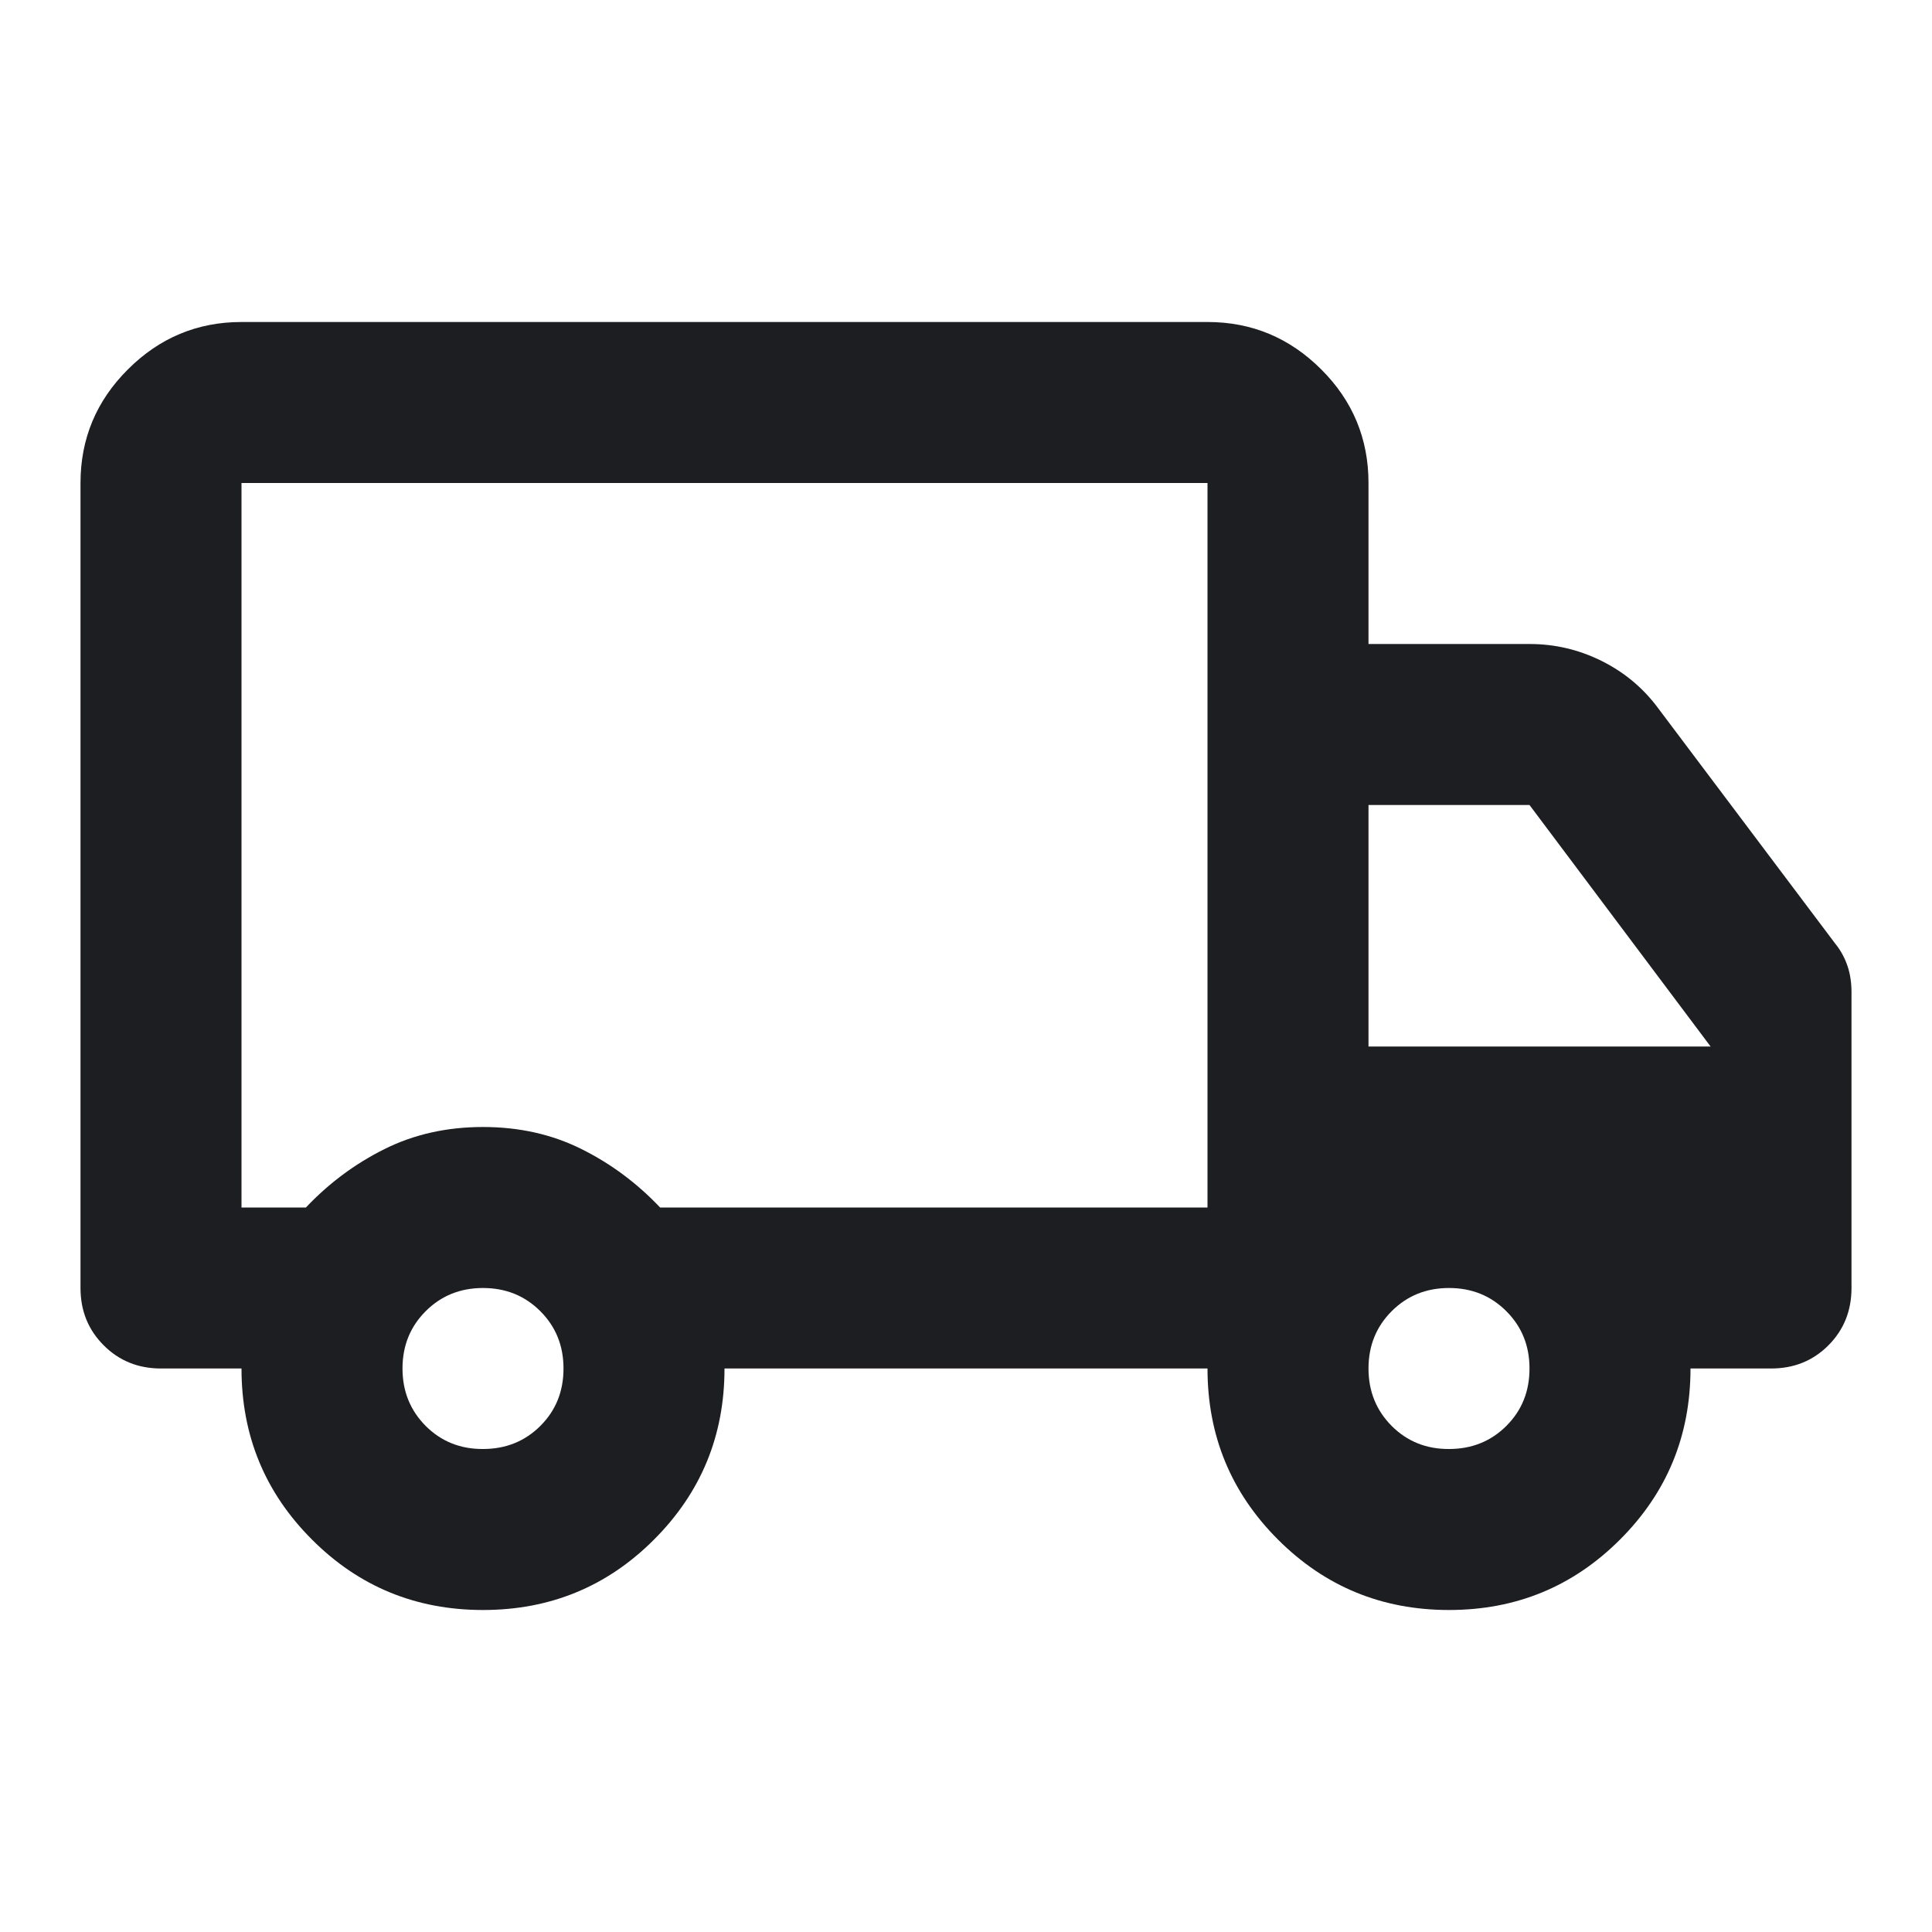
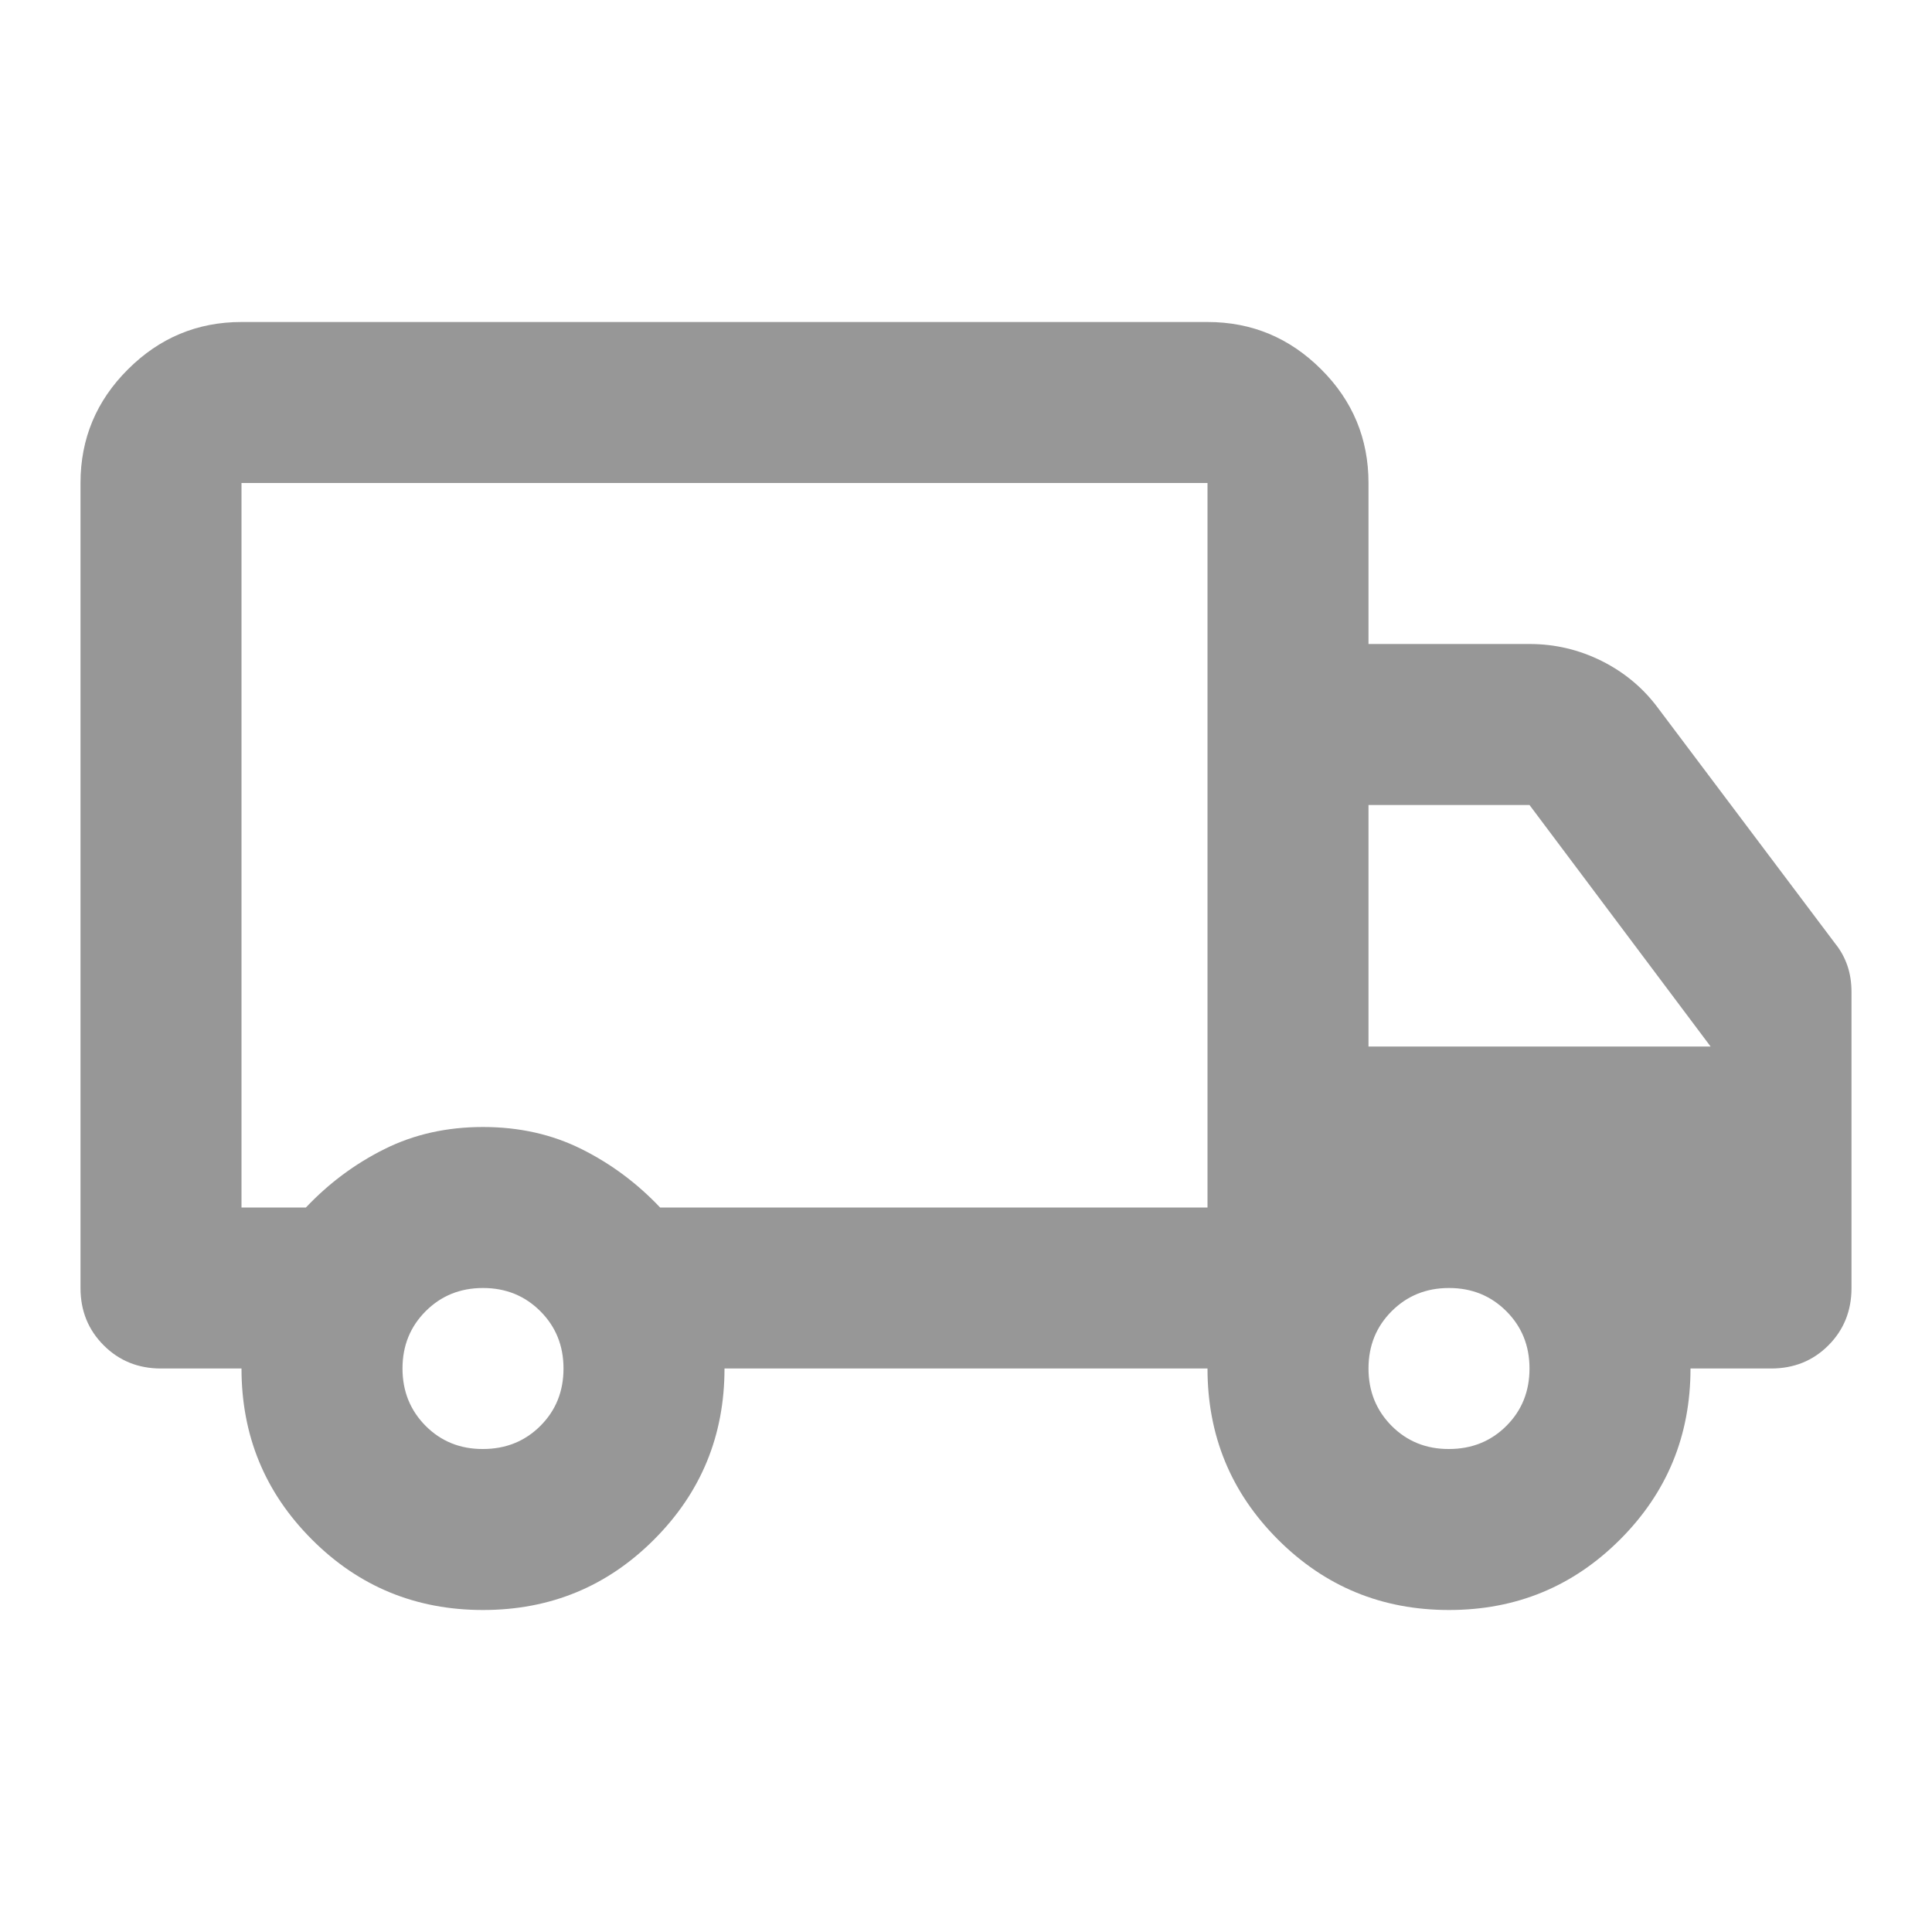
- <svg xmlns="http://www.w3.org/2000/svg" width="15" height="15" viewBox="0 0 15 15" fill="none">
-   <path d="M3.75 12.5C3.229 12.5 2.786 12.318 2.422 11.953C2.057 11.588 1.875 11.146 1.875 10.625H1.25C1.073 10.625 0.925 10.565 0.805 10.445C0.685 10.325 0.625 10.177 0.625 10V3.75C0.625 3.406 0.748 3.112 0.993 2.868C1.238 2.623 1.532 2.5 1.875 2.5H9.375C9.719 2.5 10.013 2.623 10.258 2.868C10.503 3.112 10.625 3.407 10.625 3.75V5H11.875C12.073 5 12.26 5.044 12.438 5.133C12.615 5.222 12.76 5.344 12.875 5.5L14.25 7.328C14.292 7.38 14.323 7.438 14.344 7.5C14.365 7.562 14.375 7.63 14.375 7.703V10C14.375 10.177 14.315 10.326 14.195 10.446C14.075 10.566 13.927 10.625 13.75 10.625H13.125C13.125 11.146 12.943 11.588 12.578 11.953C12.213 12.318 11.771 12.5 11.25 12.5C10.729 12.5 10.287 12.318 9.922 11.953C9.557 11.588 9.375 11.146 9.375 10.625H5.625C5.625 11.146 5.443 11.588 5.078 11.953C4.714 12.318 4.271 12.5 3.75 12.5ZM3.75 11.25C3.927 11.25 4.076 11.19 4.196 11.07C4.316 10.95 4.375 10.802 4.375 10.625C4.375 10.448 4.315 10.3 4.195 10.18C4.075 10.06 3.927 10 3.75 10C3.573 10 3.425 10.06 3.305 10.18C3.185 10.3 3.125 10.448 3.125 10.625C3.125 10.802 3.185 10.95 3.305 11.071C3.425 11.191 3.574 11.251 3.75 11.25ZM1.875 9.375H2.375C2.552 9.188 2.755 9.036 2.984 8.922C3.214 8.807 3.469 8.75 3.75 8.75C4.031 8.75 4.286 8.807 4.516 8.922C4.745 9.036 4.948 9.188 5.125 9.375H9.375V3.75H1.875V9.375ZM11.25 11.25C11.427 11.25 11.576 11.19 11.696 11.07C11.816 10.95 11.875 10.802 11.875 10.625C11.875 10.448 11.815 10.3 11.695 10.18C11.575 10.06 11.427 10 11.25 10C11.073 10 10.925 10.06 10.805 10.18C10.685 10.3 10.625 10.448 10.625 10.625C10.625 10.802 10.685 10.95 10.805 11.071C10.925 11.191 11.074 11.251 11.25 11.25ZM10.625 8.125H13.281L11.875 6.25H10.625V8.125Z" fill="#1C1E21" />
+ <svg xmlns="http://www.w3.org/2000/svg" width="15" height="15" viewBox="0 0 15 15" fill="#979797">
+   <path d="M3.75 12.5C3.229 12.5 2.786 12.318 2.422 11.953C2.057 11.588 1.875 11.146 1.875 10.625H1.25C1.073 10.625 0.925 10.565 0.805 10.445C0.685 10.325 0.625 10.177 0.625 10V3.75C0.625 3.406 0.748 3.112 0.993 2.868C1.238 2.623 1.532 2.5 1.875 2.5H9.375C9.719 2.5 10.013 2.623 10.258 2.868C10.503 3.112 10.625 3.407 10.625 3.75V5H11.875C12.073 5 12.26 5.044 12.438 5.133C12.615 5.222 12.76 5.344 12.875 5.5L14.25 7.328C14.292 7.38 14.323 7.438 14.344 7.5C14.365 7.562 14.375 7.63 14.375 7.703V10C14.375 10.177 14.315 10.326 14.195 10.446C14.075 10.566 13.927 10.625 13.75 10.625H13.125C13.125 11.146 12.943 11.588 12.578 11.953C12.213 12.318 11.771 12.5 11.25 12.5C10.729 12.5 10.287 12.318 9.922 11.953C9.557 11.588 9.375 11.146 9.375 10.625H5.625C5.625 11.146 5.443 11.588 5.078 11.953C4.714 12.318 4.271 12.5 3.75 12.5ZM3.75 11.25C3.927 11.25 4.076 11.19 4.196 11.07C4.316 10.95 4.375 10.802 4.375 10.625C4.375 10.448 4.315 10.3 4.195 10.18C4.075 10.06 3.927 10 3.75 10C3.573 10 3.425 10.06 3.305 10.18C3.185 10.3 3.125 10.448 3.125 10.625C3.125 10.802 3.185 10.95 3.305 11.071C3.425 11.191 3.574 11.251 3.75 11.25ZM1.875 9.375H2.375C2.552 9.188 2.755 9.036 2.984 8.922C3.214 8.807 3.469 8.75 3.75 8.75C4.031 8.75 4.286 8.807 4.516 8.922C4.745 9.036 4.948 9.188 5.125 9.375H9.375V3.75H1.875V9.375ZM11.25 11.25C11.427 11.25 11.576 11.19 11.696 11.07C11.816 10.95 11.875 10.802 11.875 10.625C11.875 10.448 11.815 10.3 11.695 10.18C11.575 10.06 11.427 10 11.25 10C11.073 10 10.925 10.06 10.805 10.18C10.685 10.3 10.625 10.448 10.625 10.625C10.625 10.802 10.685 10.95 10.805 11.071C10.925 11.191 11.074 11.251 11.25 11.25ZM10.625 8.125H13.281L11.875 6.25H10.625V8.125Z" fill="#979797" />
</svg>
